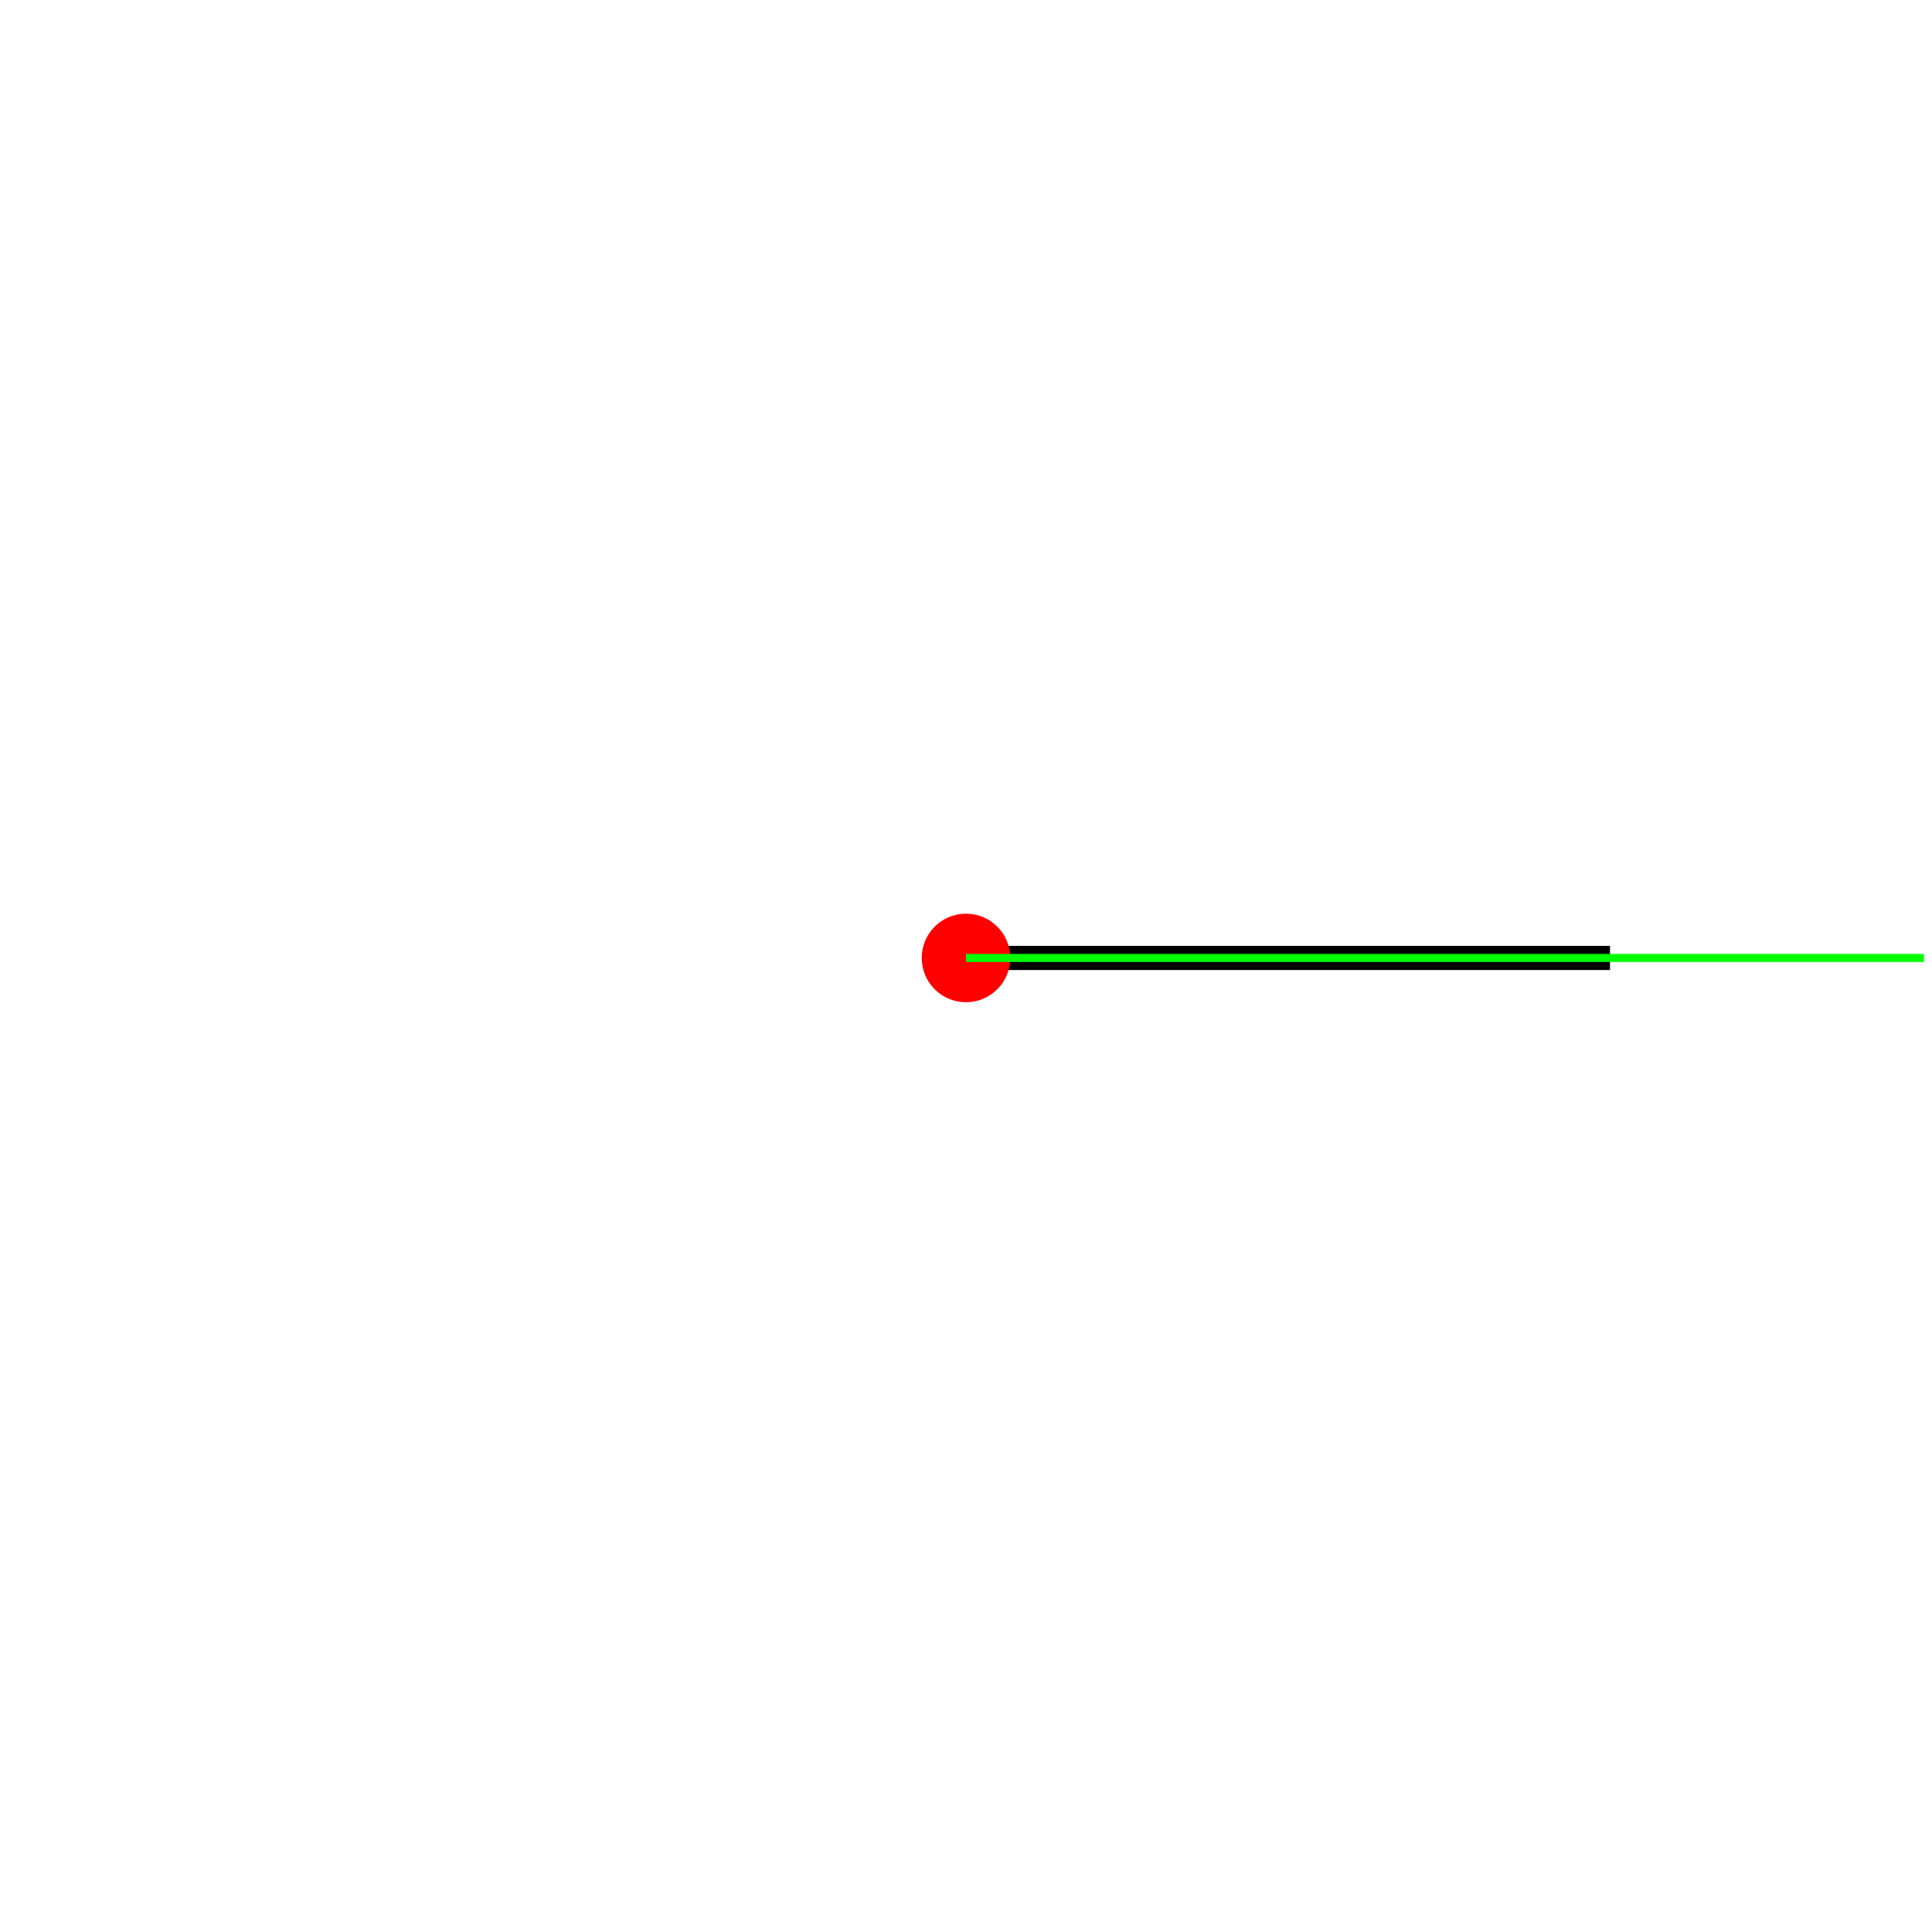
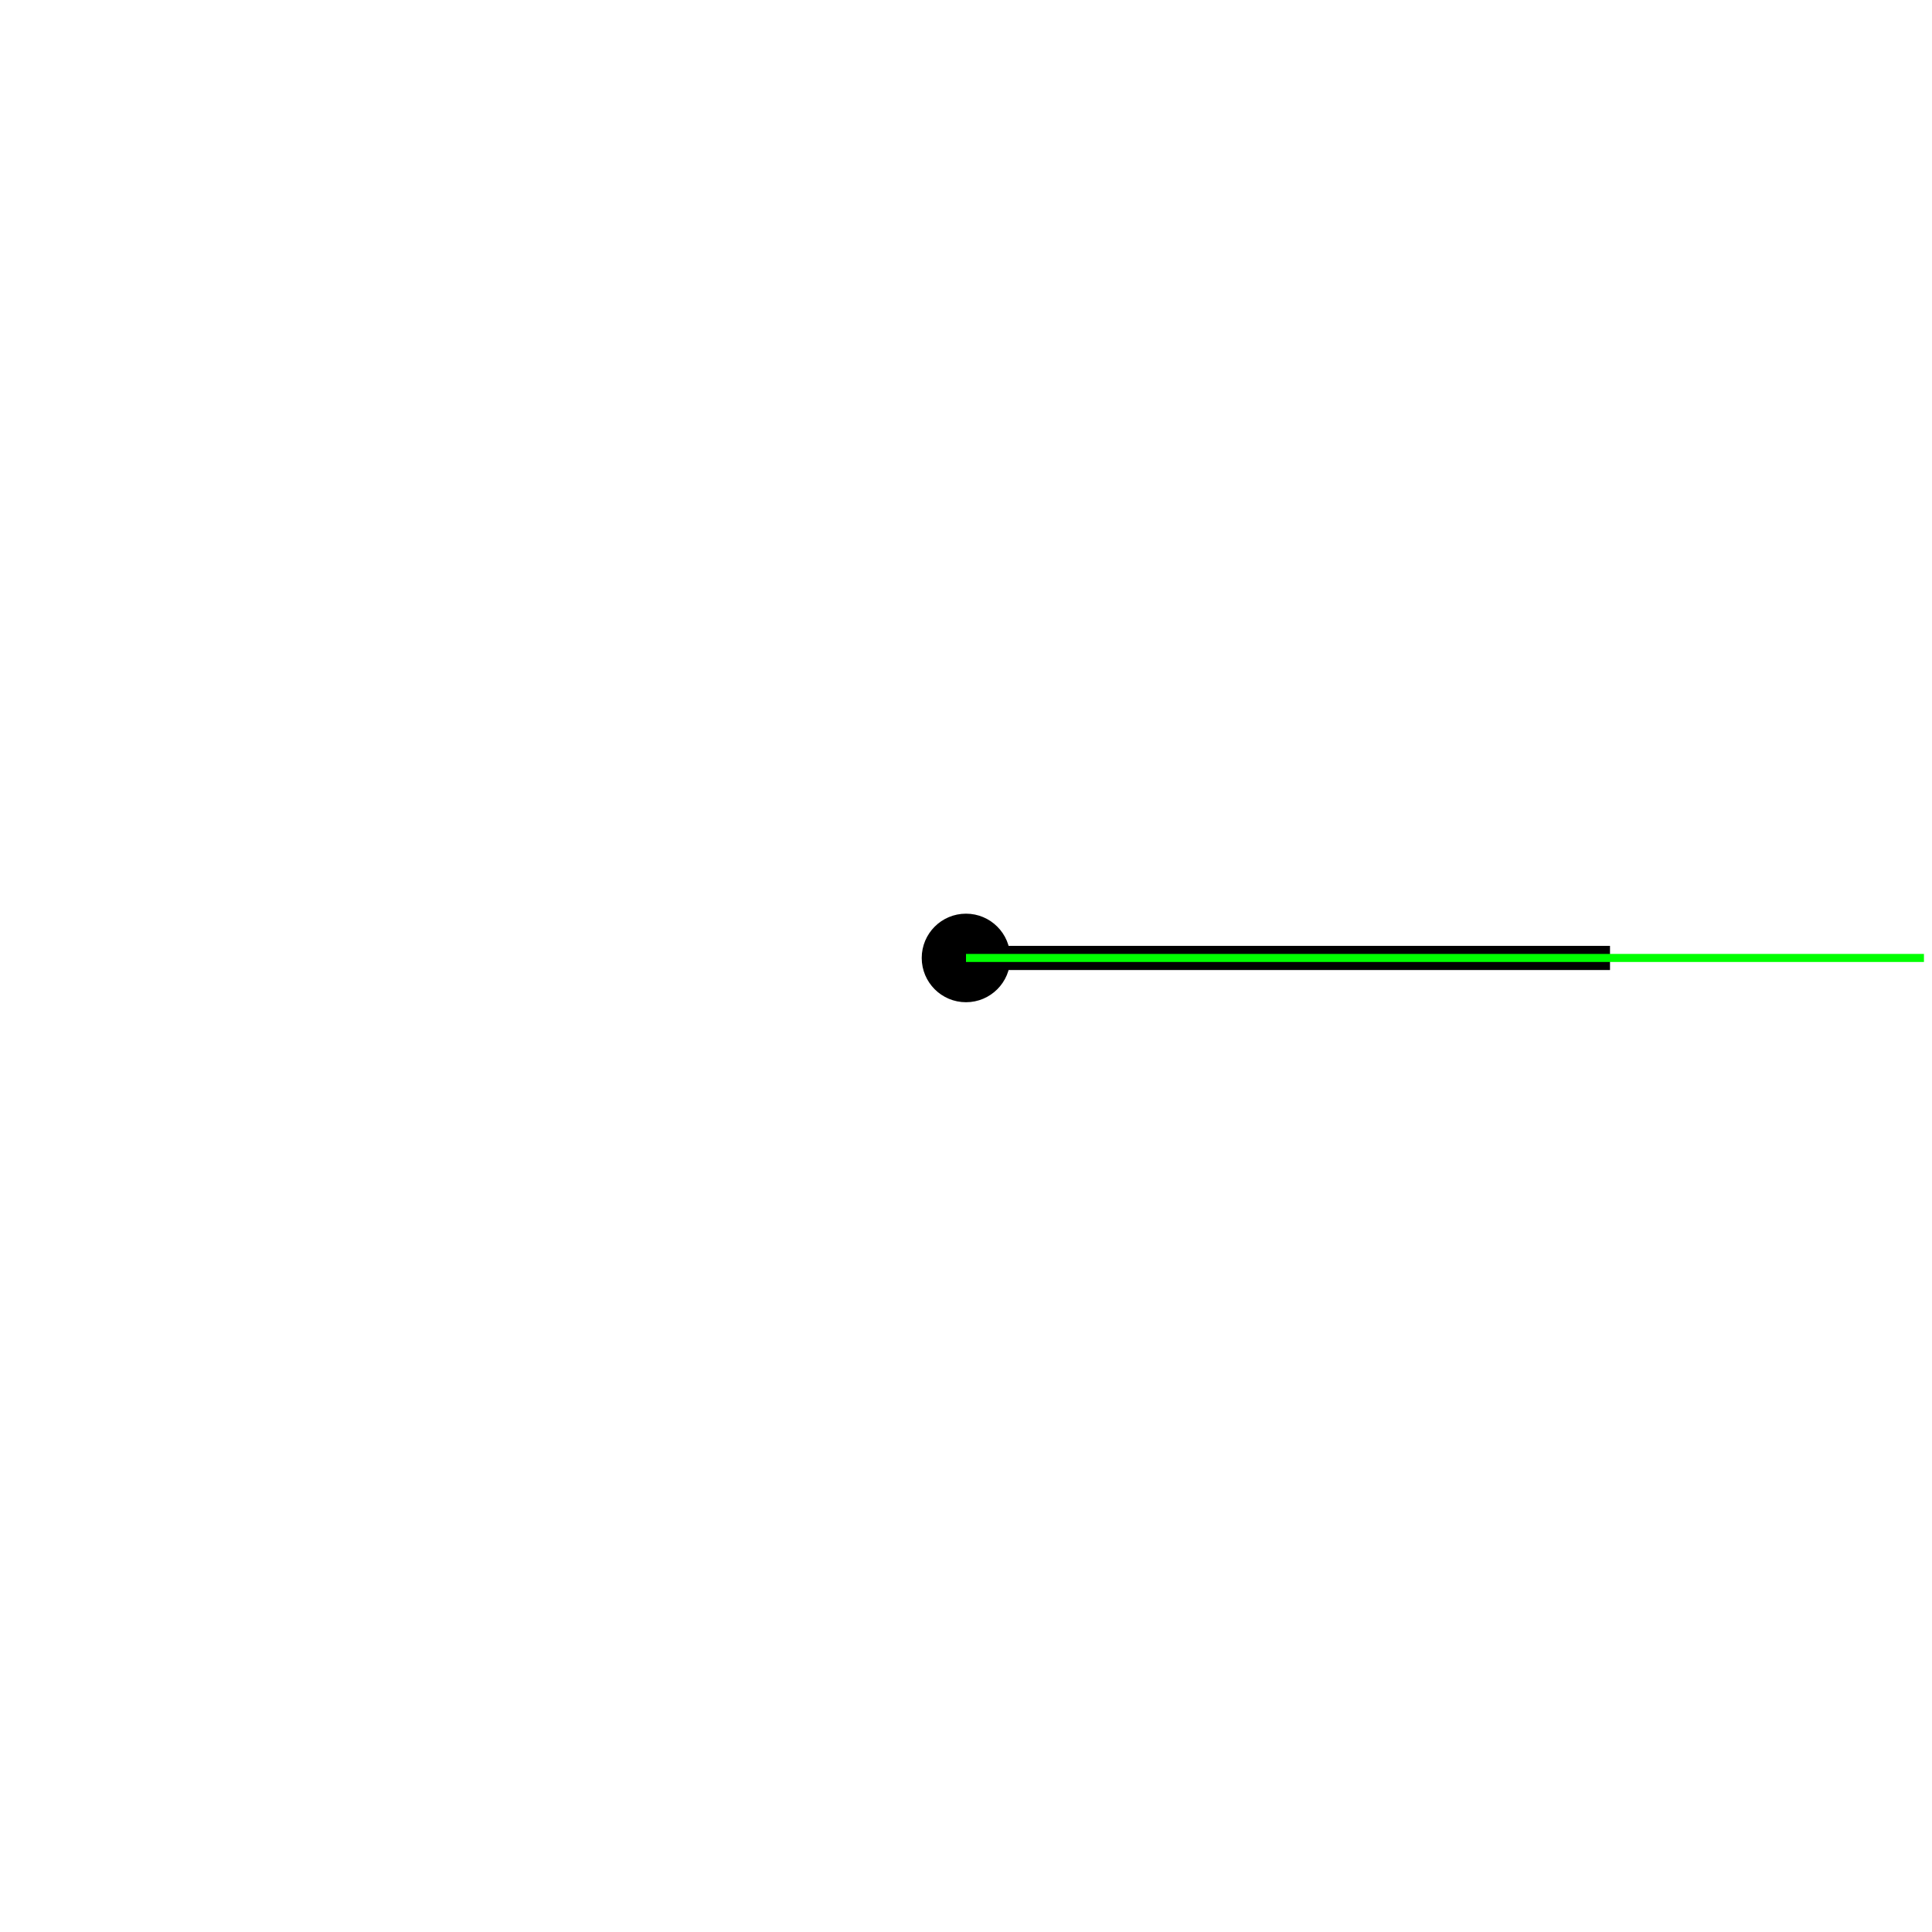
<svg xmlns="http://www.w3.org/2000/svg" version="1.1" width="240" height="240">
  <rect x="0" y="0" width="240" height="240" stroke="#ffffff" fill="#ffffff" />
  <polygon points=" 120,119 200,119 " stroke-width="3" stroke="#000000" fill="none" />
-   <circle cx="120" cy="119" r="5" stroke="#ff0000" fill="#ff0000" />
+   <circle cx="120" cy="119" r="5" stroke="#000000" fill="#000000" />
  <line x1="120" y1="119" x2="239" y2="119" stroke-width="1" stroke="#00ff00" fill="none" />
</svg>
